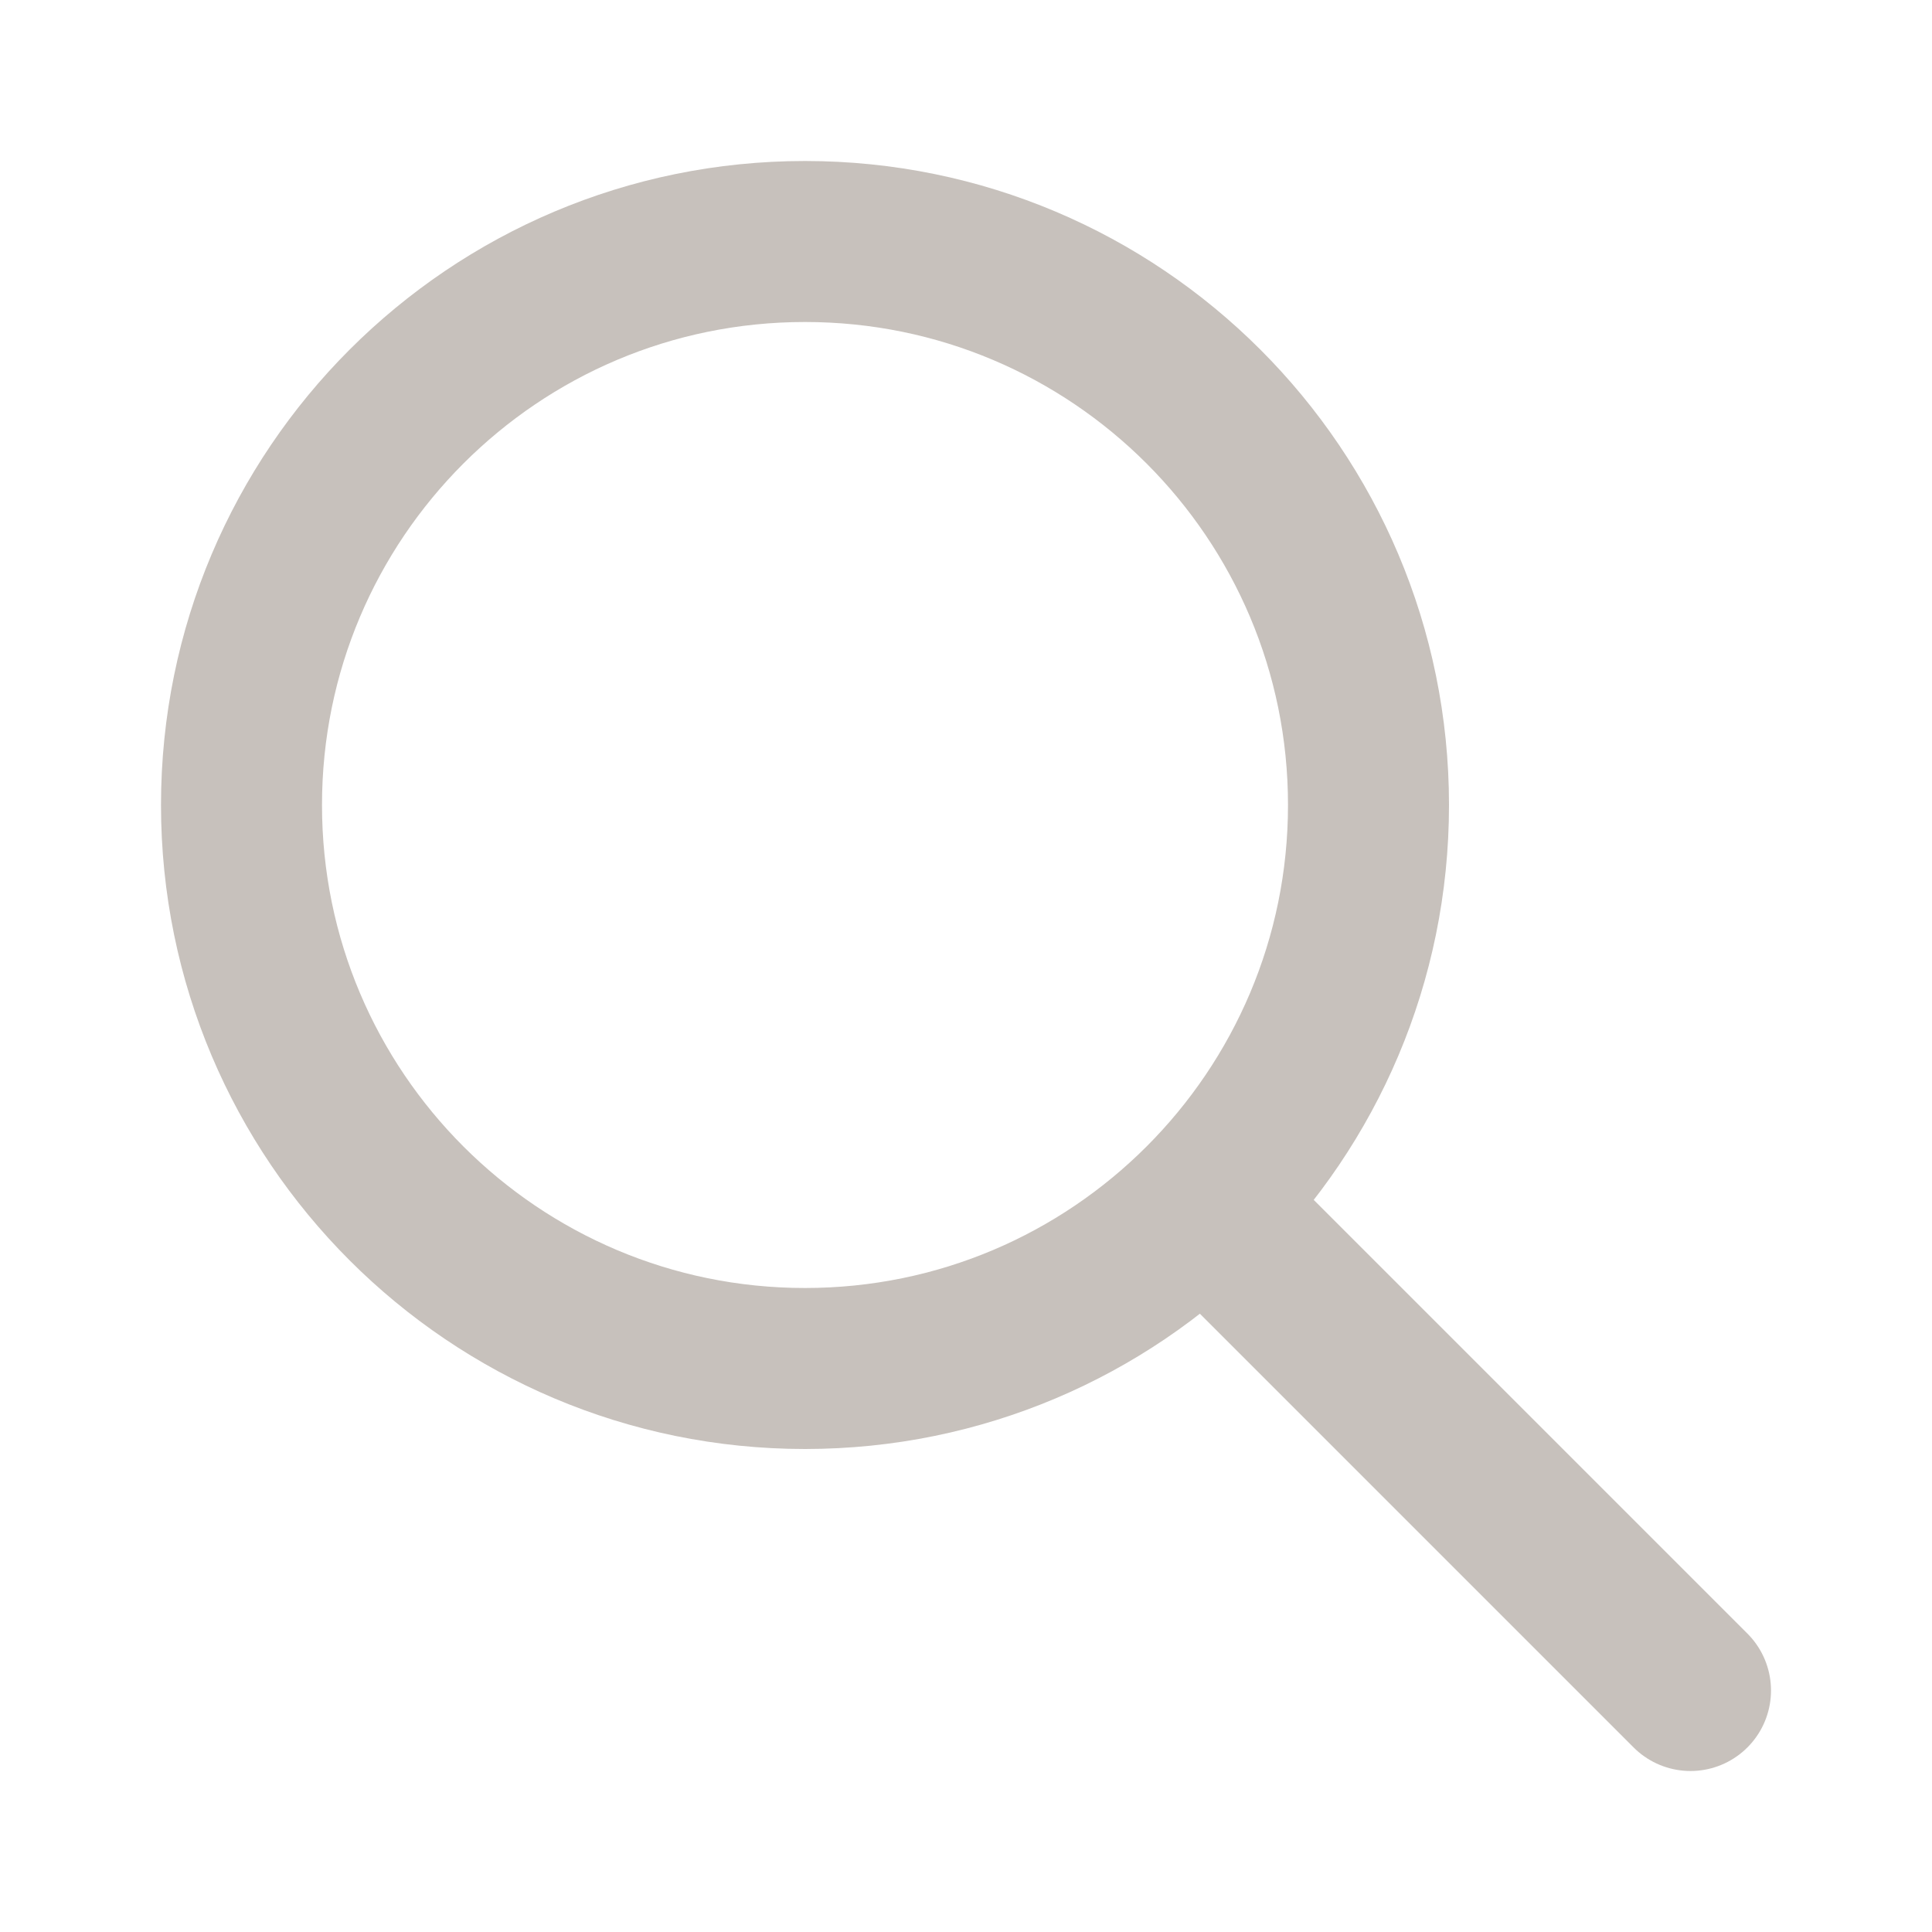
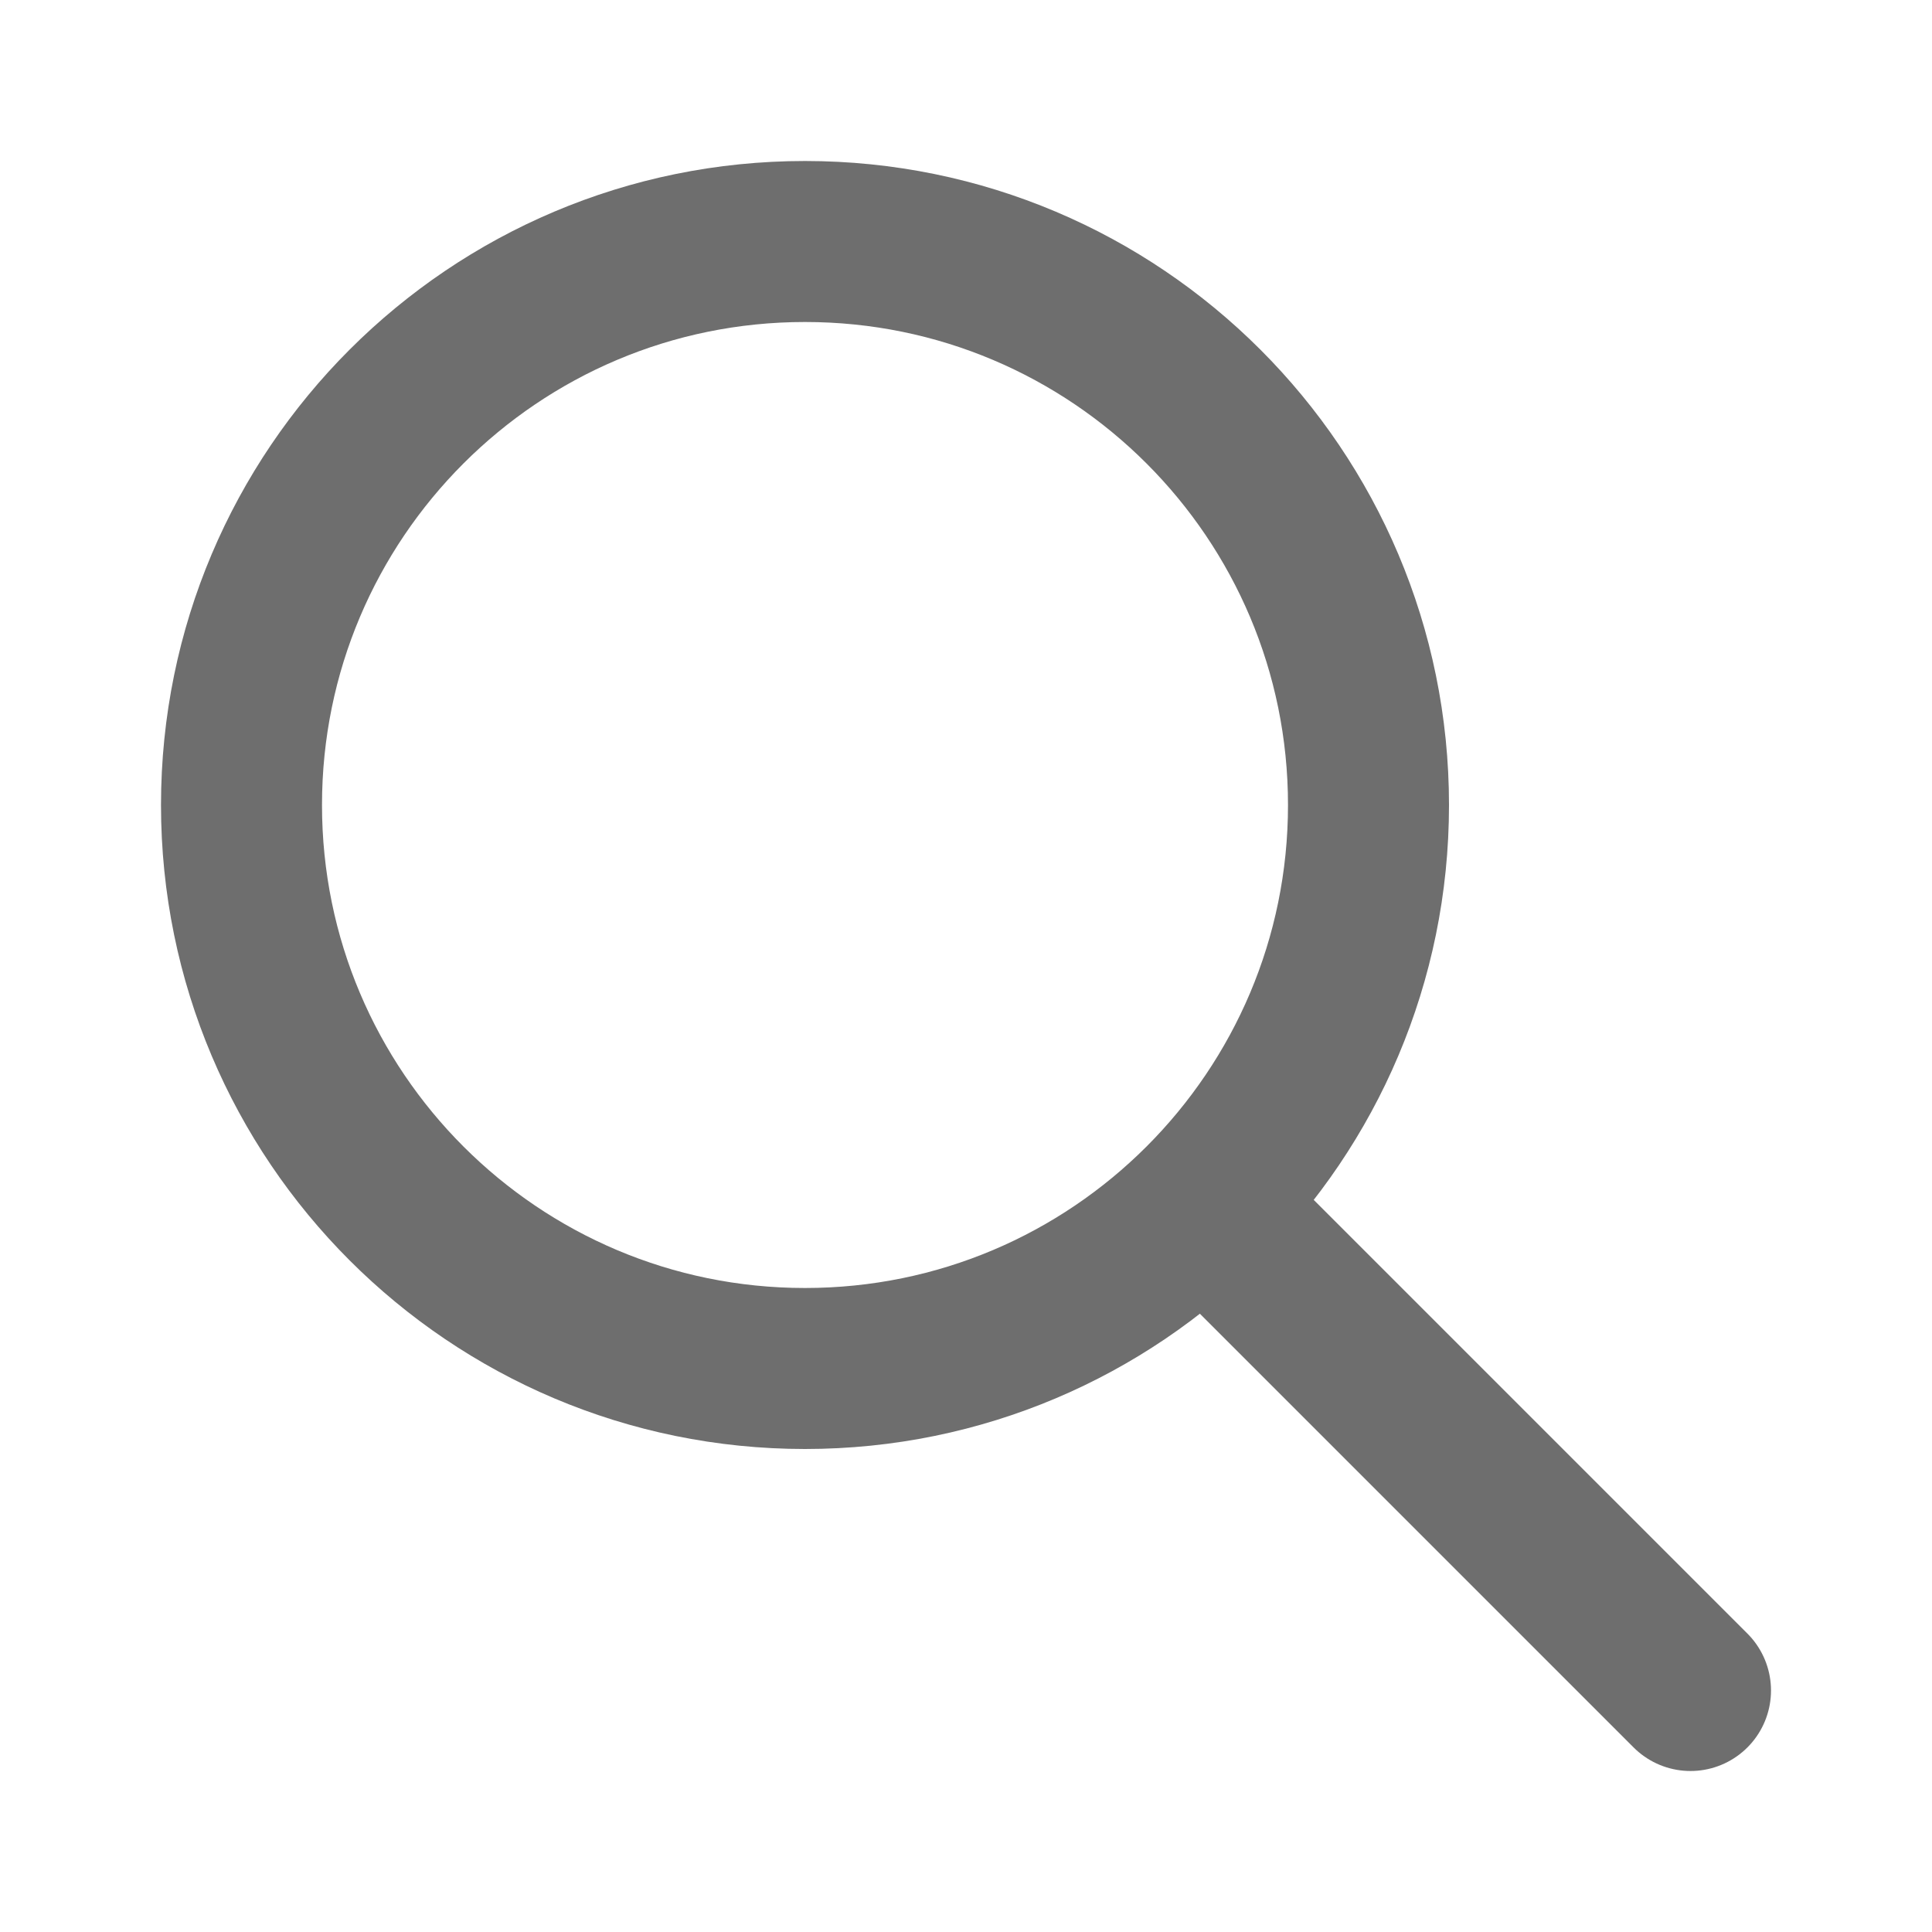
<svg xmlns="http://www.w3.org/2000/svg" width="800px" height="800px" viewBox="0 0 24 24" fill="none">
  <path opacity="0.1" d="M17 10C17 13.866 13.866 17 10 17C6.134 17 3 13.866 3 10C3 6.134 6.134 3 10 3C13.866 3 17 6.134 17 10Z" fill="" />
-   <path d="M15 15L21 21" stroke="#c7c1bc" stroke-width="2" stroke-linecap="round" stroke-linejoin="round" />
-   <path d="M17 10C17 13.866 13.866 17 10 17C6.134 17 3 13.866 3 10C3 6.134 6.134 3 10 3C13.866 3 17 6.134 17 10Z" stroke="#c7c1bc" stroke-width="2" />
+   <path d="M15 15L21 21" stroke="#6e6e6e" stroke-width="2" stroke-linecap="round" stroke-linejoin="round" />
+   <path d="M17 10C17 13.866 13.866 17 10 17C6.134 17 3 13.866 3 10C3 6.134 6.134 3 10 3C13.866 3 17 6.134 17 10Z" stroke="#6e6e6e" stroke-width="2" />
</svg>
